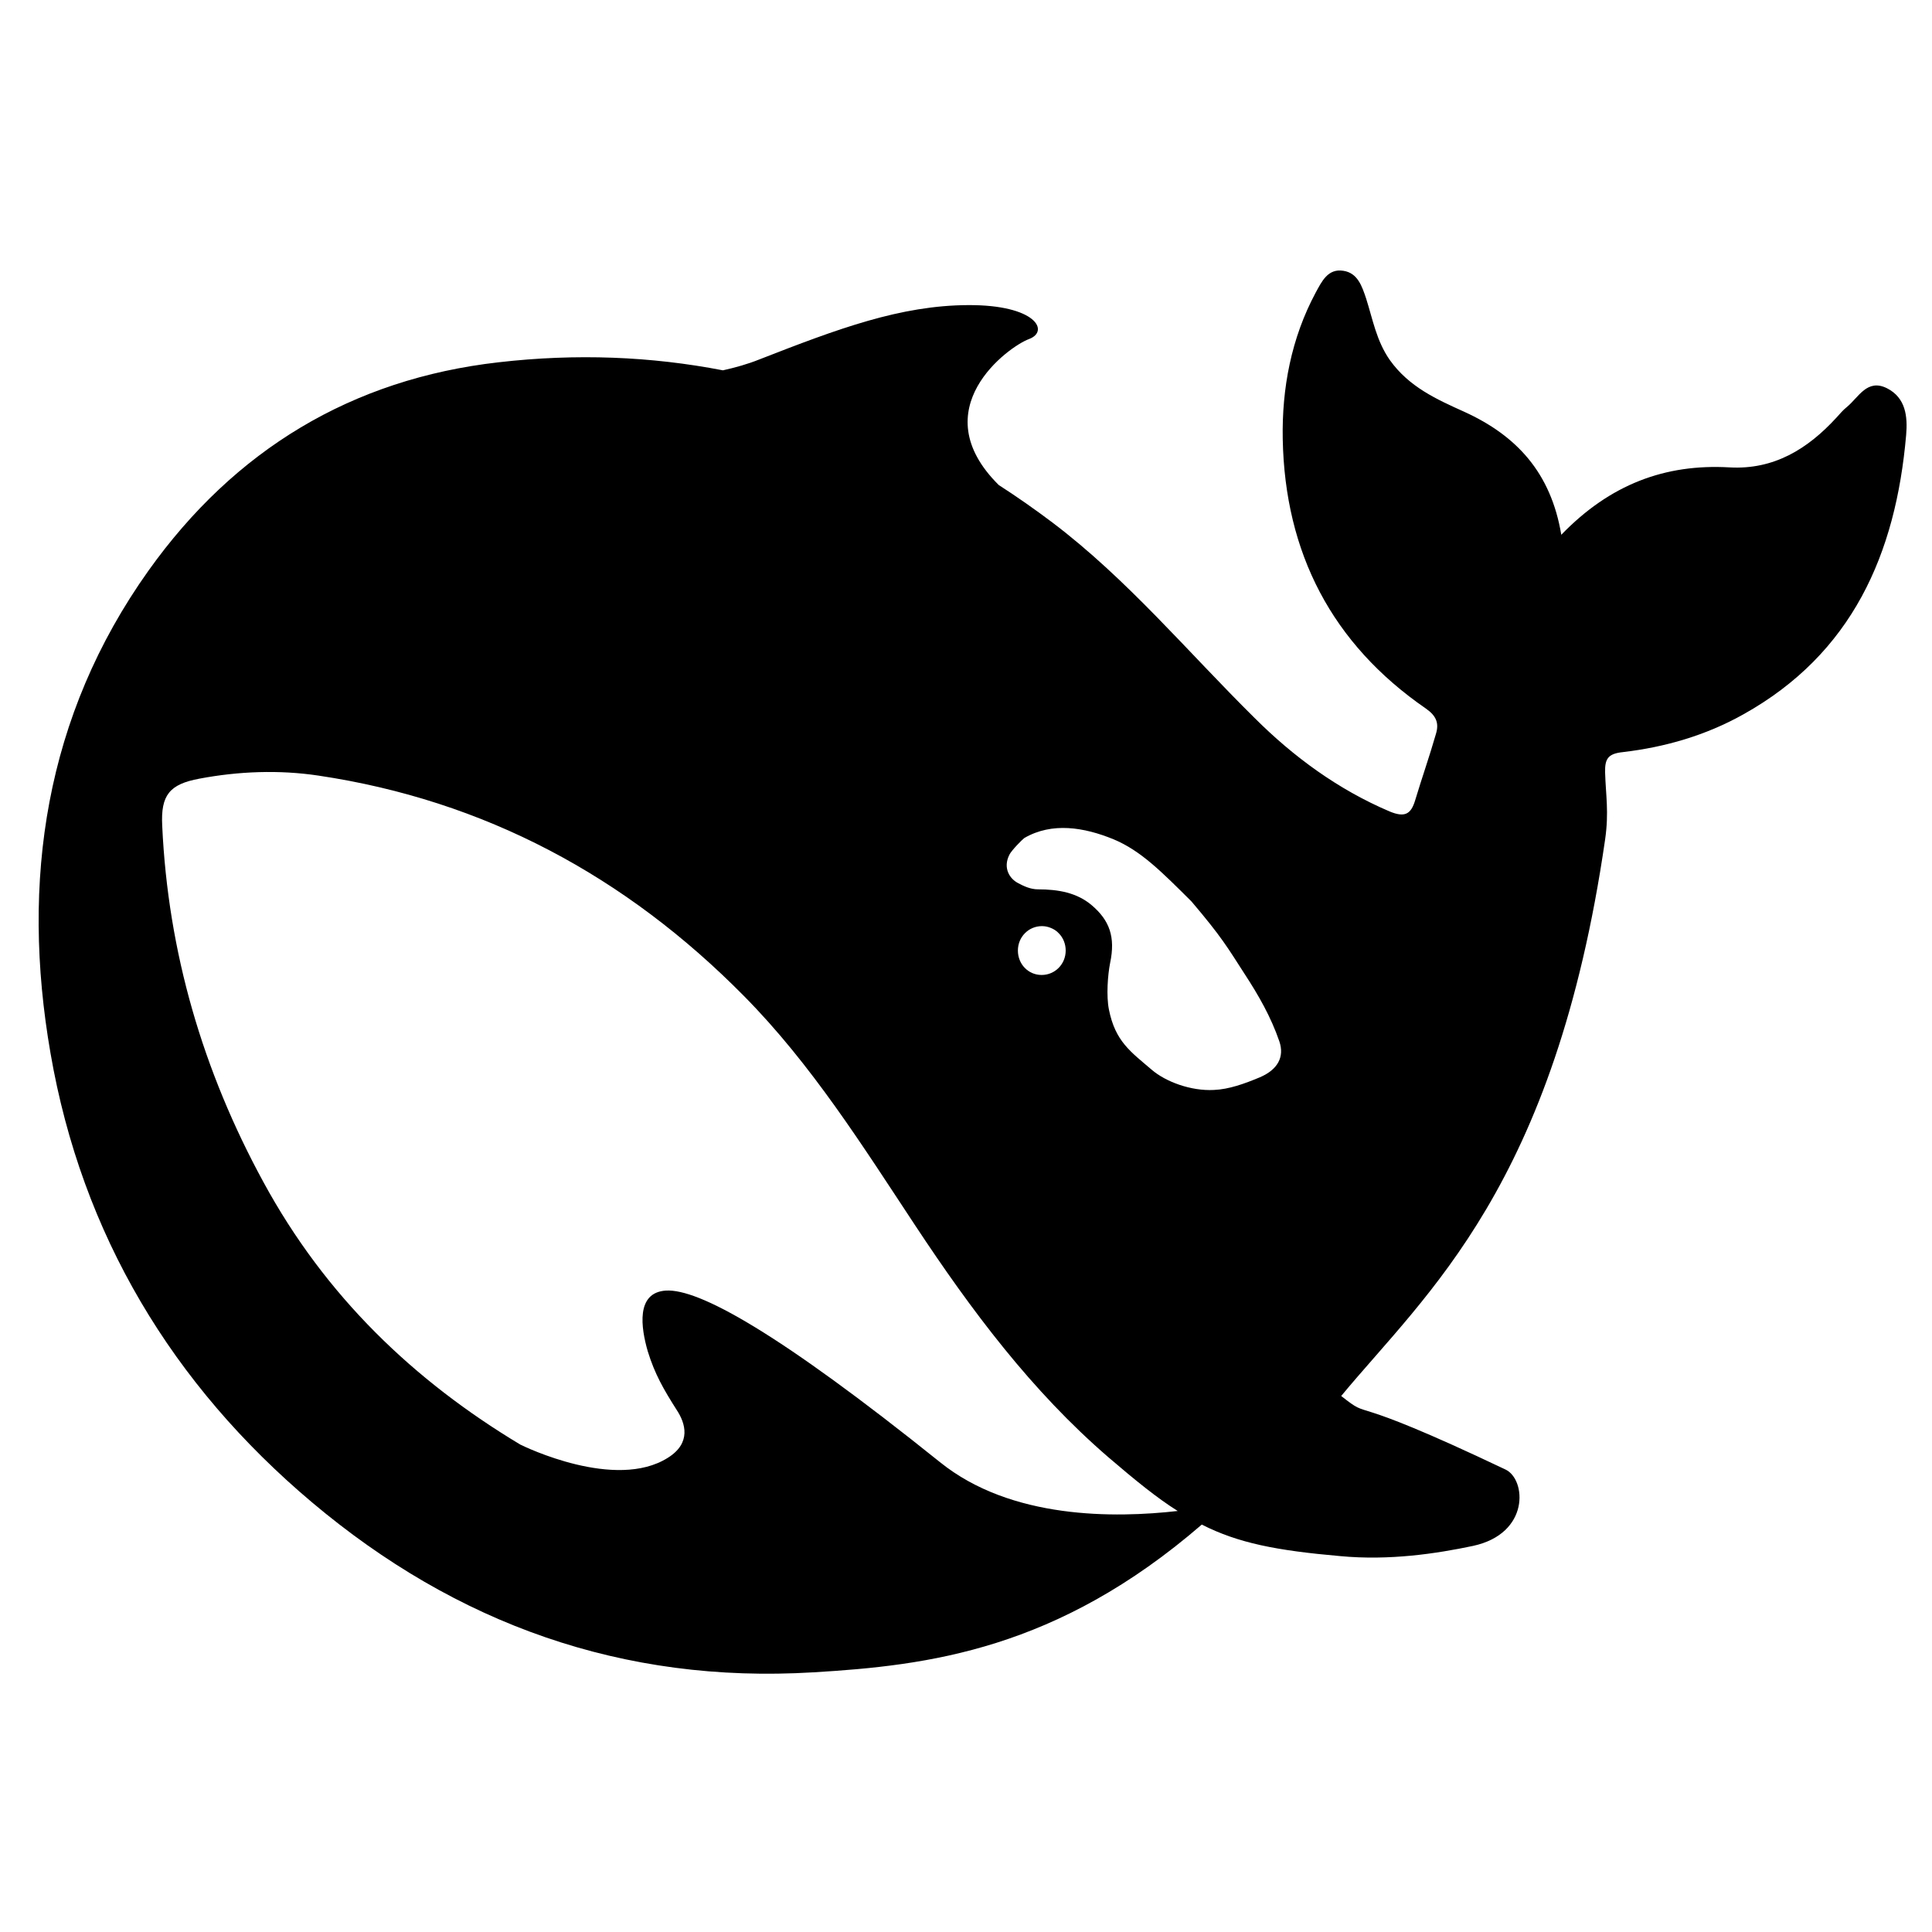
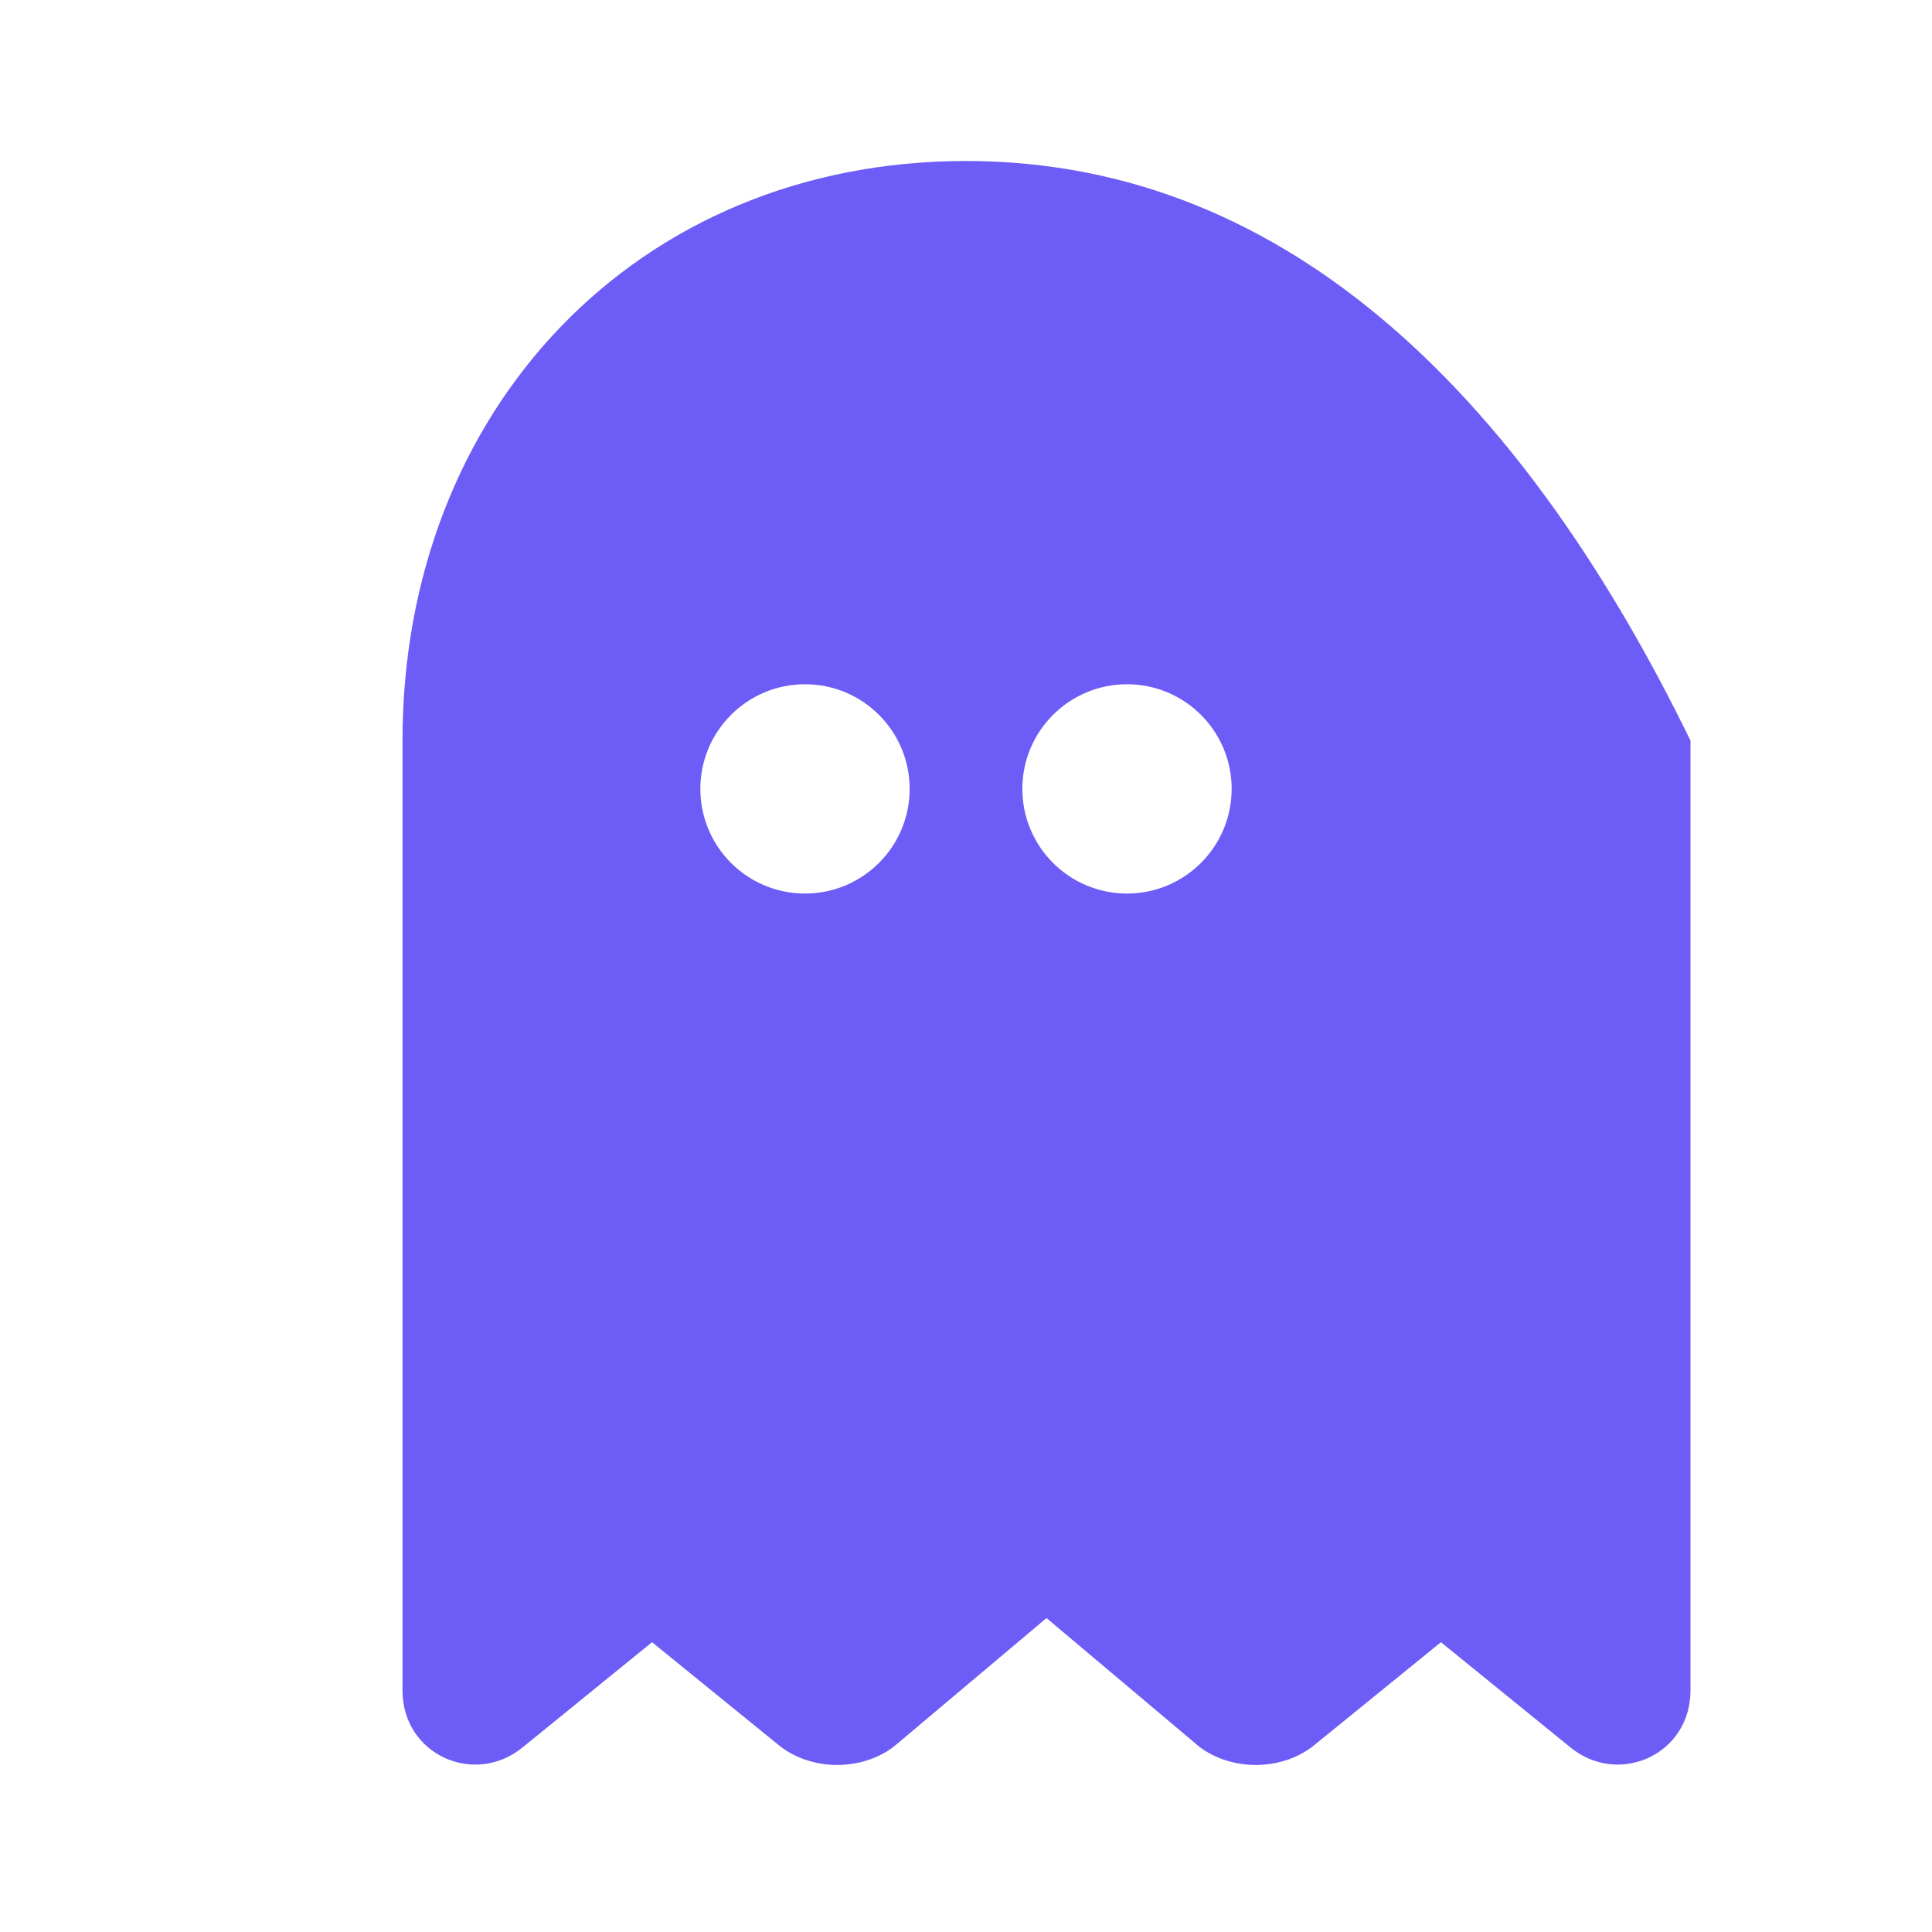
- <svg xmlns="http://www.w3.org/2000/svg" width="50" height="50" viewBox="0 0 50 50" fill="none">
-   <path id="path" d="M48.835 10.048C48.323 9.792 48.102 10.28 47.803 10.528C47.701 10.608 47.614 10.712 47.527 10.808C46.779 11.624 45.905 12.16 44.762 12.096C43.092 12 41.666 12.536 40.406 13.84C40.138 12.232 39.248 11.272 37.893 10.656C37.184 10.336 36.467 10.016 35.97 9.32C35.623 8.824 35.529 8.272 35.356 7.728C35.246 7.4 35.135 7.064 34.765 7.008C34.363 6.944 34.206 7.288 34.048 7.576C33.418 8.752 33.173 10.048 33.197 11.36C33.252 14.312 34.474 16.664 36.9 18.336C37.176 18.528 37.247 18.72 37.16 19C36.995 19.576 36.797 20.136 36.624 20.712C36.514 21.08 36.349 21.16 35.962 21C34.631 20.432 33.481 19.592 32.464 18.576C30.739 16.872 29.179 14.992 27.233 13.52C26.776 13.176 26.319 12.856 25.847 12.552C23.862 10.584 26.107 8.968 26.627 8.776C27.17 8.576 26.816 7.888 25.059 7.896C23.302 7.904 21.695 8.504 19.647 9.304C19.348 9.424 19.032 9.512 18.709 9.584C16.85 9.224 14.92 9.144 12.903 9.376C9.106 9.808 6.073 11.64 3.843 14.768C1.165 18.528 0.534 22.8 1.307 27.256C2.118 31.952 4.466 35.84 8.074 38.88C11.816 42.032 16.125 43.576 21.041 43.28C24.027 43.104 27.352 42.696 31.102 39.456C32.047 39.936 33.04 40.128 34.686 40.272C35.955 40.392 37.176 40.208 38.121 40.008C39.602 39.688 39.499 38.288 38.964 38.032C34.623 35.968 35.576 36.808 34.71 36.128C36.916 33.464 40.24 30.696 41.54 21.728C41.643 21.016 41.556 20.568 41.54 19.992C41.532 19.64 41.611 19.504 42.005 19.464C43.092 19.336 44.148 19.032 45.117 18.488C47.929 16.92 49.064 14.344 49.331 11.256C49.371 10.784 49.324 10.296 48.835 10.048ZM24.326 37.84C20.12 34.464 18.079 33.352 17.236 33.4C16.448 33.448 16.59 34.368 16.763 34.968C16.944 35.56 17.181 35.968 17.512 36.488C17.74 36.832 17.898 37.344 17.283 37.728C15.928 38.584 13.573 37.44 13.462 37.384C10.721 35.736 8.428 33.56 6.813 30.584C5.253 27.72 4.348 24.648 4.198 21.368C4.158 20.576 4.387 20.296 5.159 20.152C6.175 19.96 7.223 19.92 8.239 20.072C12.533 20.712 16.189 22.672 19.253 25.776C21.002 27.544 22.325 29.656 23.689 31.72C25.138 33.912 26.698 36 28.683 37.712C29.384 38.312 29.943 38.768 30.479 39.104C28.864 39.288 26.17 39.328 24.326 37.84ZM26.343 24.6C26.343 24.248 26.619 23.968 26.966 23.968C27.044 23.968 27.115 23.984 27.178 24.008C27.265 24.04 27.344 24.088 27.407 24.16C27.517 24.272 27.58 24.432 27.58 24.6C27.58 24.952 27.304 25.232 26.957 25.232C26.611 25.232 26.343 24.952 26.343 24.6ZM32.606 27.88C32.205 28.048 31.803 28.192 31.416 28.208C30.818 28.24 30.164 27.992 29.81 27.688C29.258 27.216 28.864 26.952 28.699 26.128C28.628 25.776 28.668 25.232 28.73 24.92C28.872 24.248 28.714 23.816 28.25 23.424C27.872 23.104 27.391 23.016 26.863 23.016C26.666 23.016 26.485 22.928 26.351 22.856C26.13 22.744 25.949 22.464 26.123 22.12C26.178 22.008 26.446 21.736 26.509 21.688C27.226 21.272 28.053 21.408 28.817 21.72C29.526 22.016 30.061 22.56 30.834 23.328C31.622 24.256 31.763 24.512 32.212 25.208C32.567 25.752 32.89 26.312 33.11 26.952C33.245 27.352 33.071 27.68 32.606 27.88Z" fill="#000" fill-opacity="1" fill-rule="nonzero" />
+ <svg xmlns="http://www.w3.org/2000/svg" width="50" height="50" viewBox="0 0 24 24" fill="none">
+   <path fill-rule="evenodd" clip-rule="evenodd" fill="#6D5DF6" d="M12 2C7.9 2 5 5.1 5 9.2V21c0 .8.9 1.2 1.5.7l1.6-1.3 1.6 1.3c.4.3 1 .3 1.4 0l1.9-1.6 1.9 1.6c.4.3 1 .3 1.4 0l1.6-1.3 1.6 1.3c.6.5 1.5.1 1.5-.7V9.2C19 5.1 16.1 2 12 2zM10 8.5a1.3 1.3 0 1 0 0 2.6 1.3 1.3 0 0 0 0-2.6zM14 8.5a1.3 1.3 0 1 0 0 2.6 1.3 1.3 0 0 0 0-2.6z" />
</svg>
